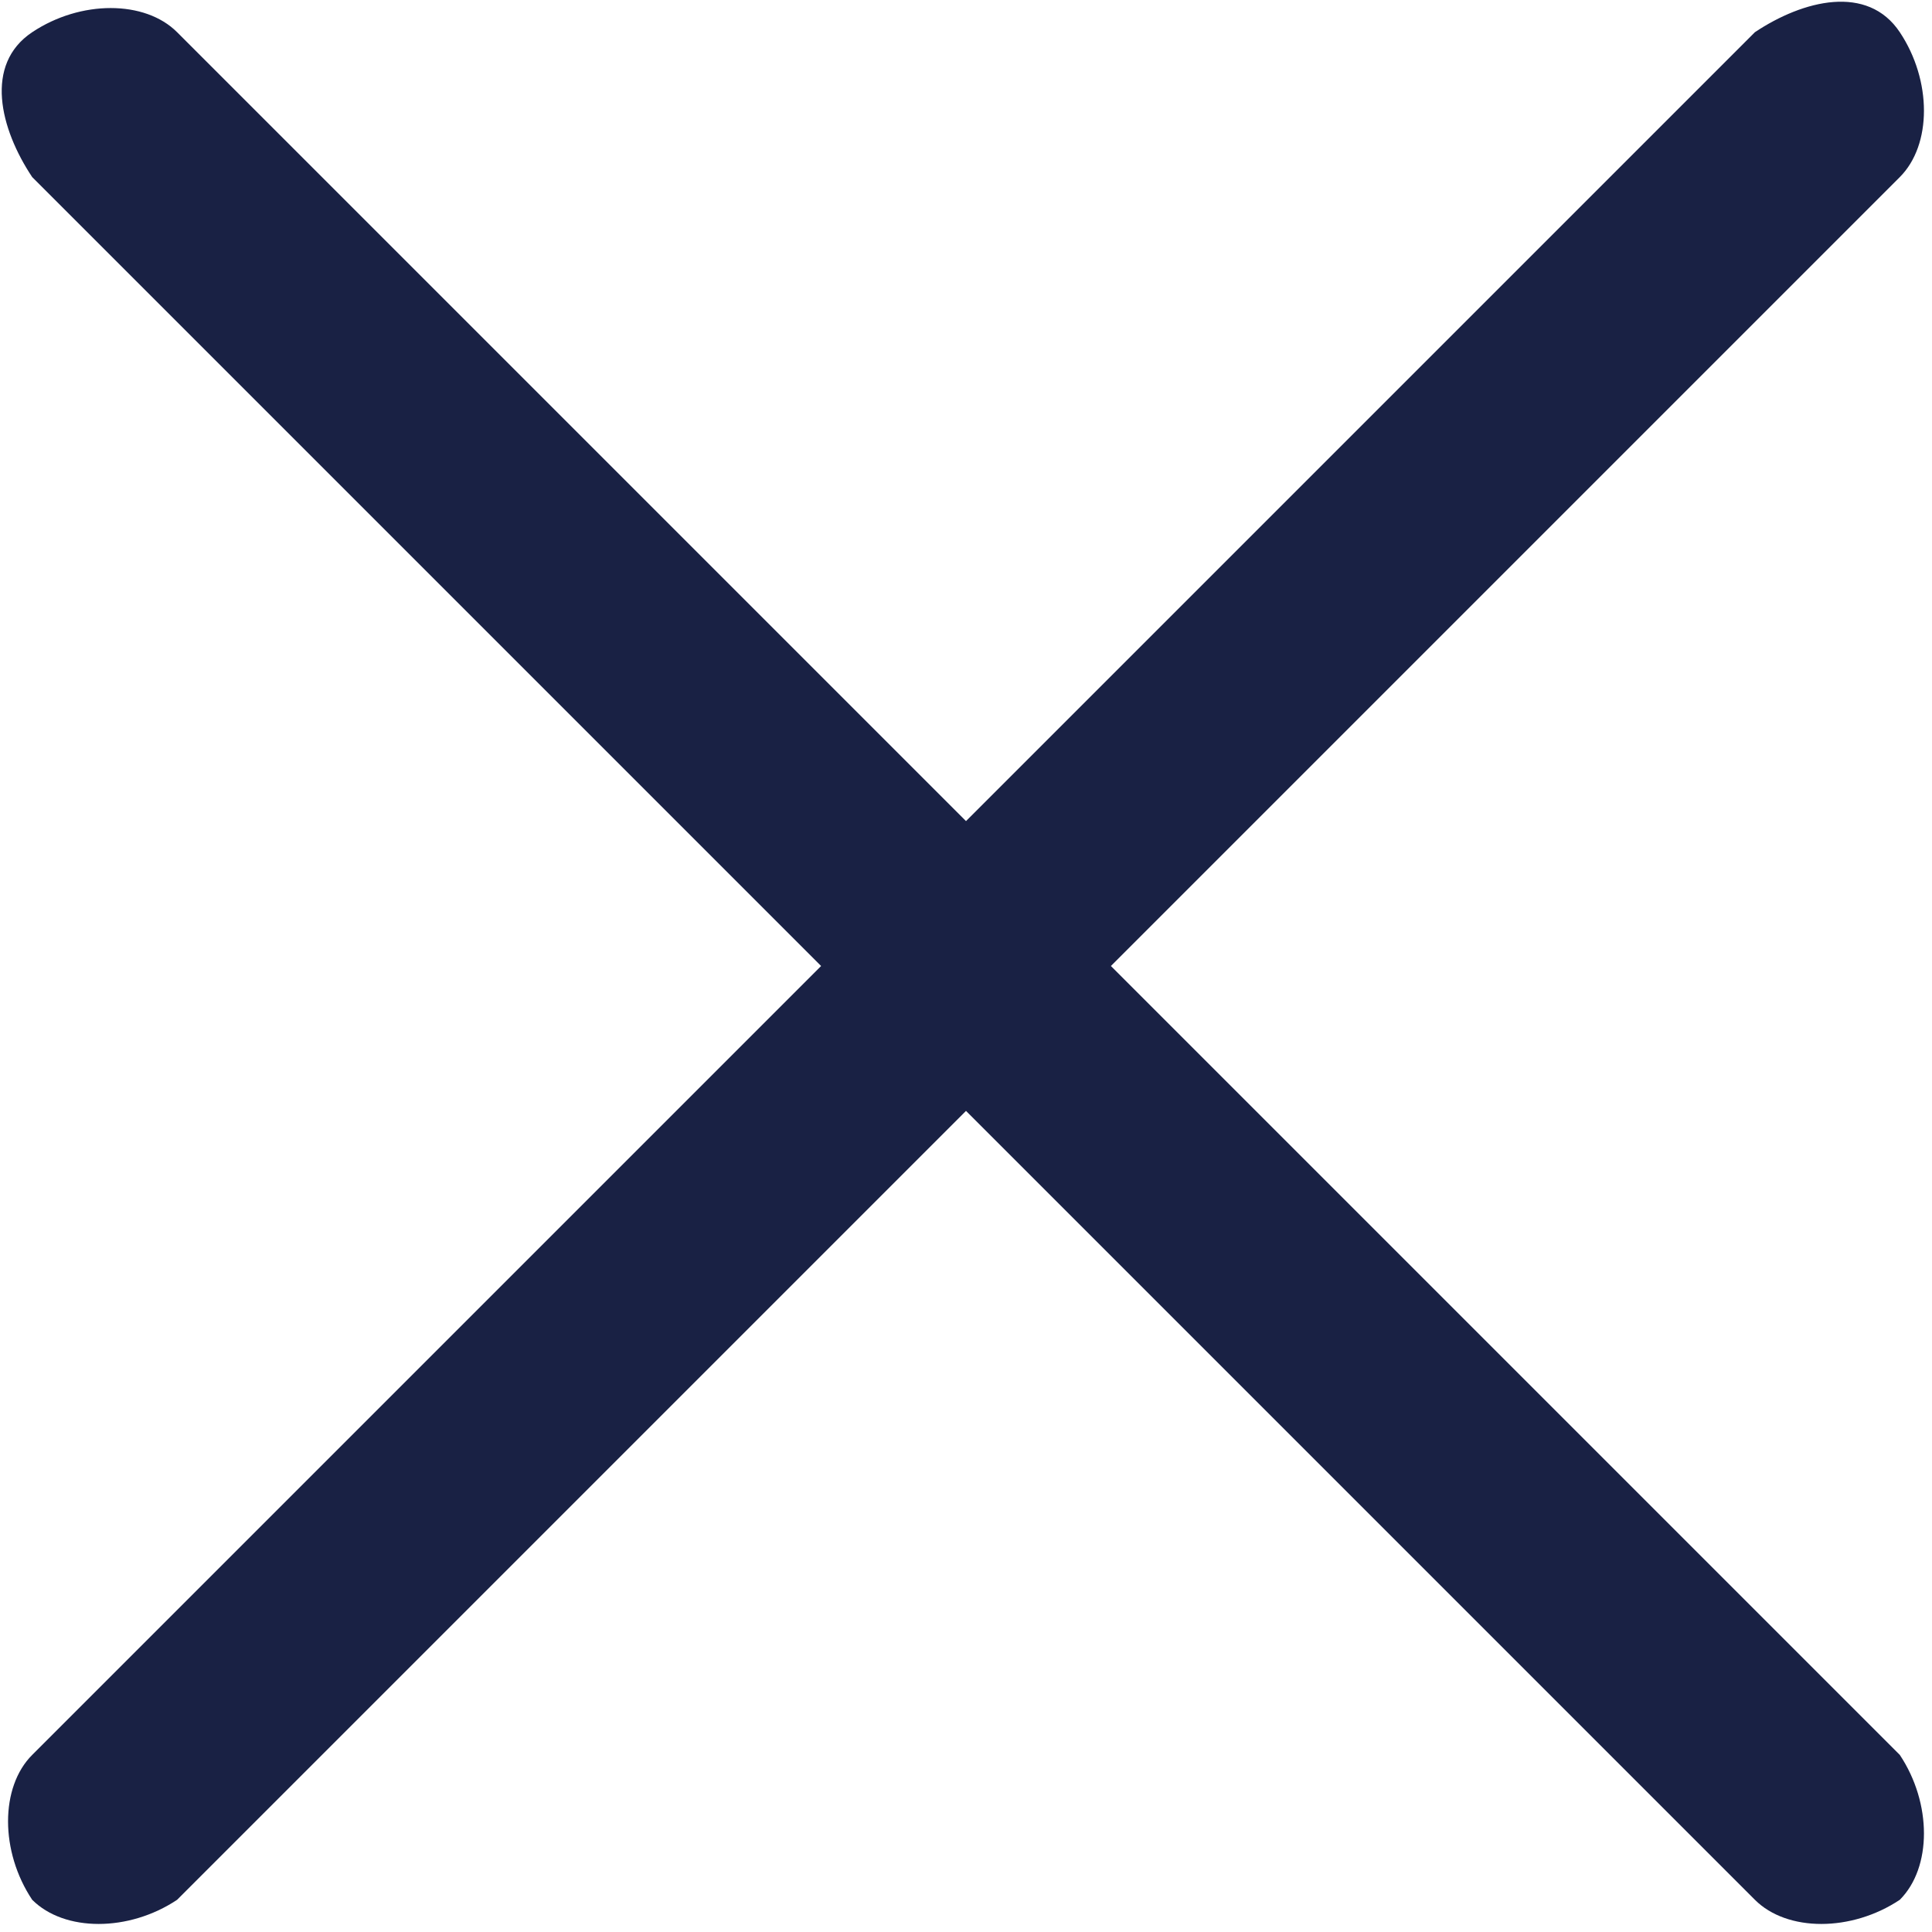
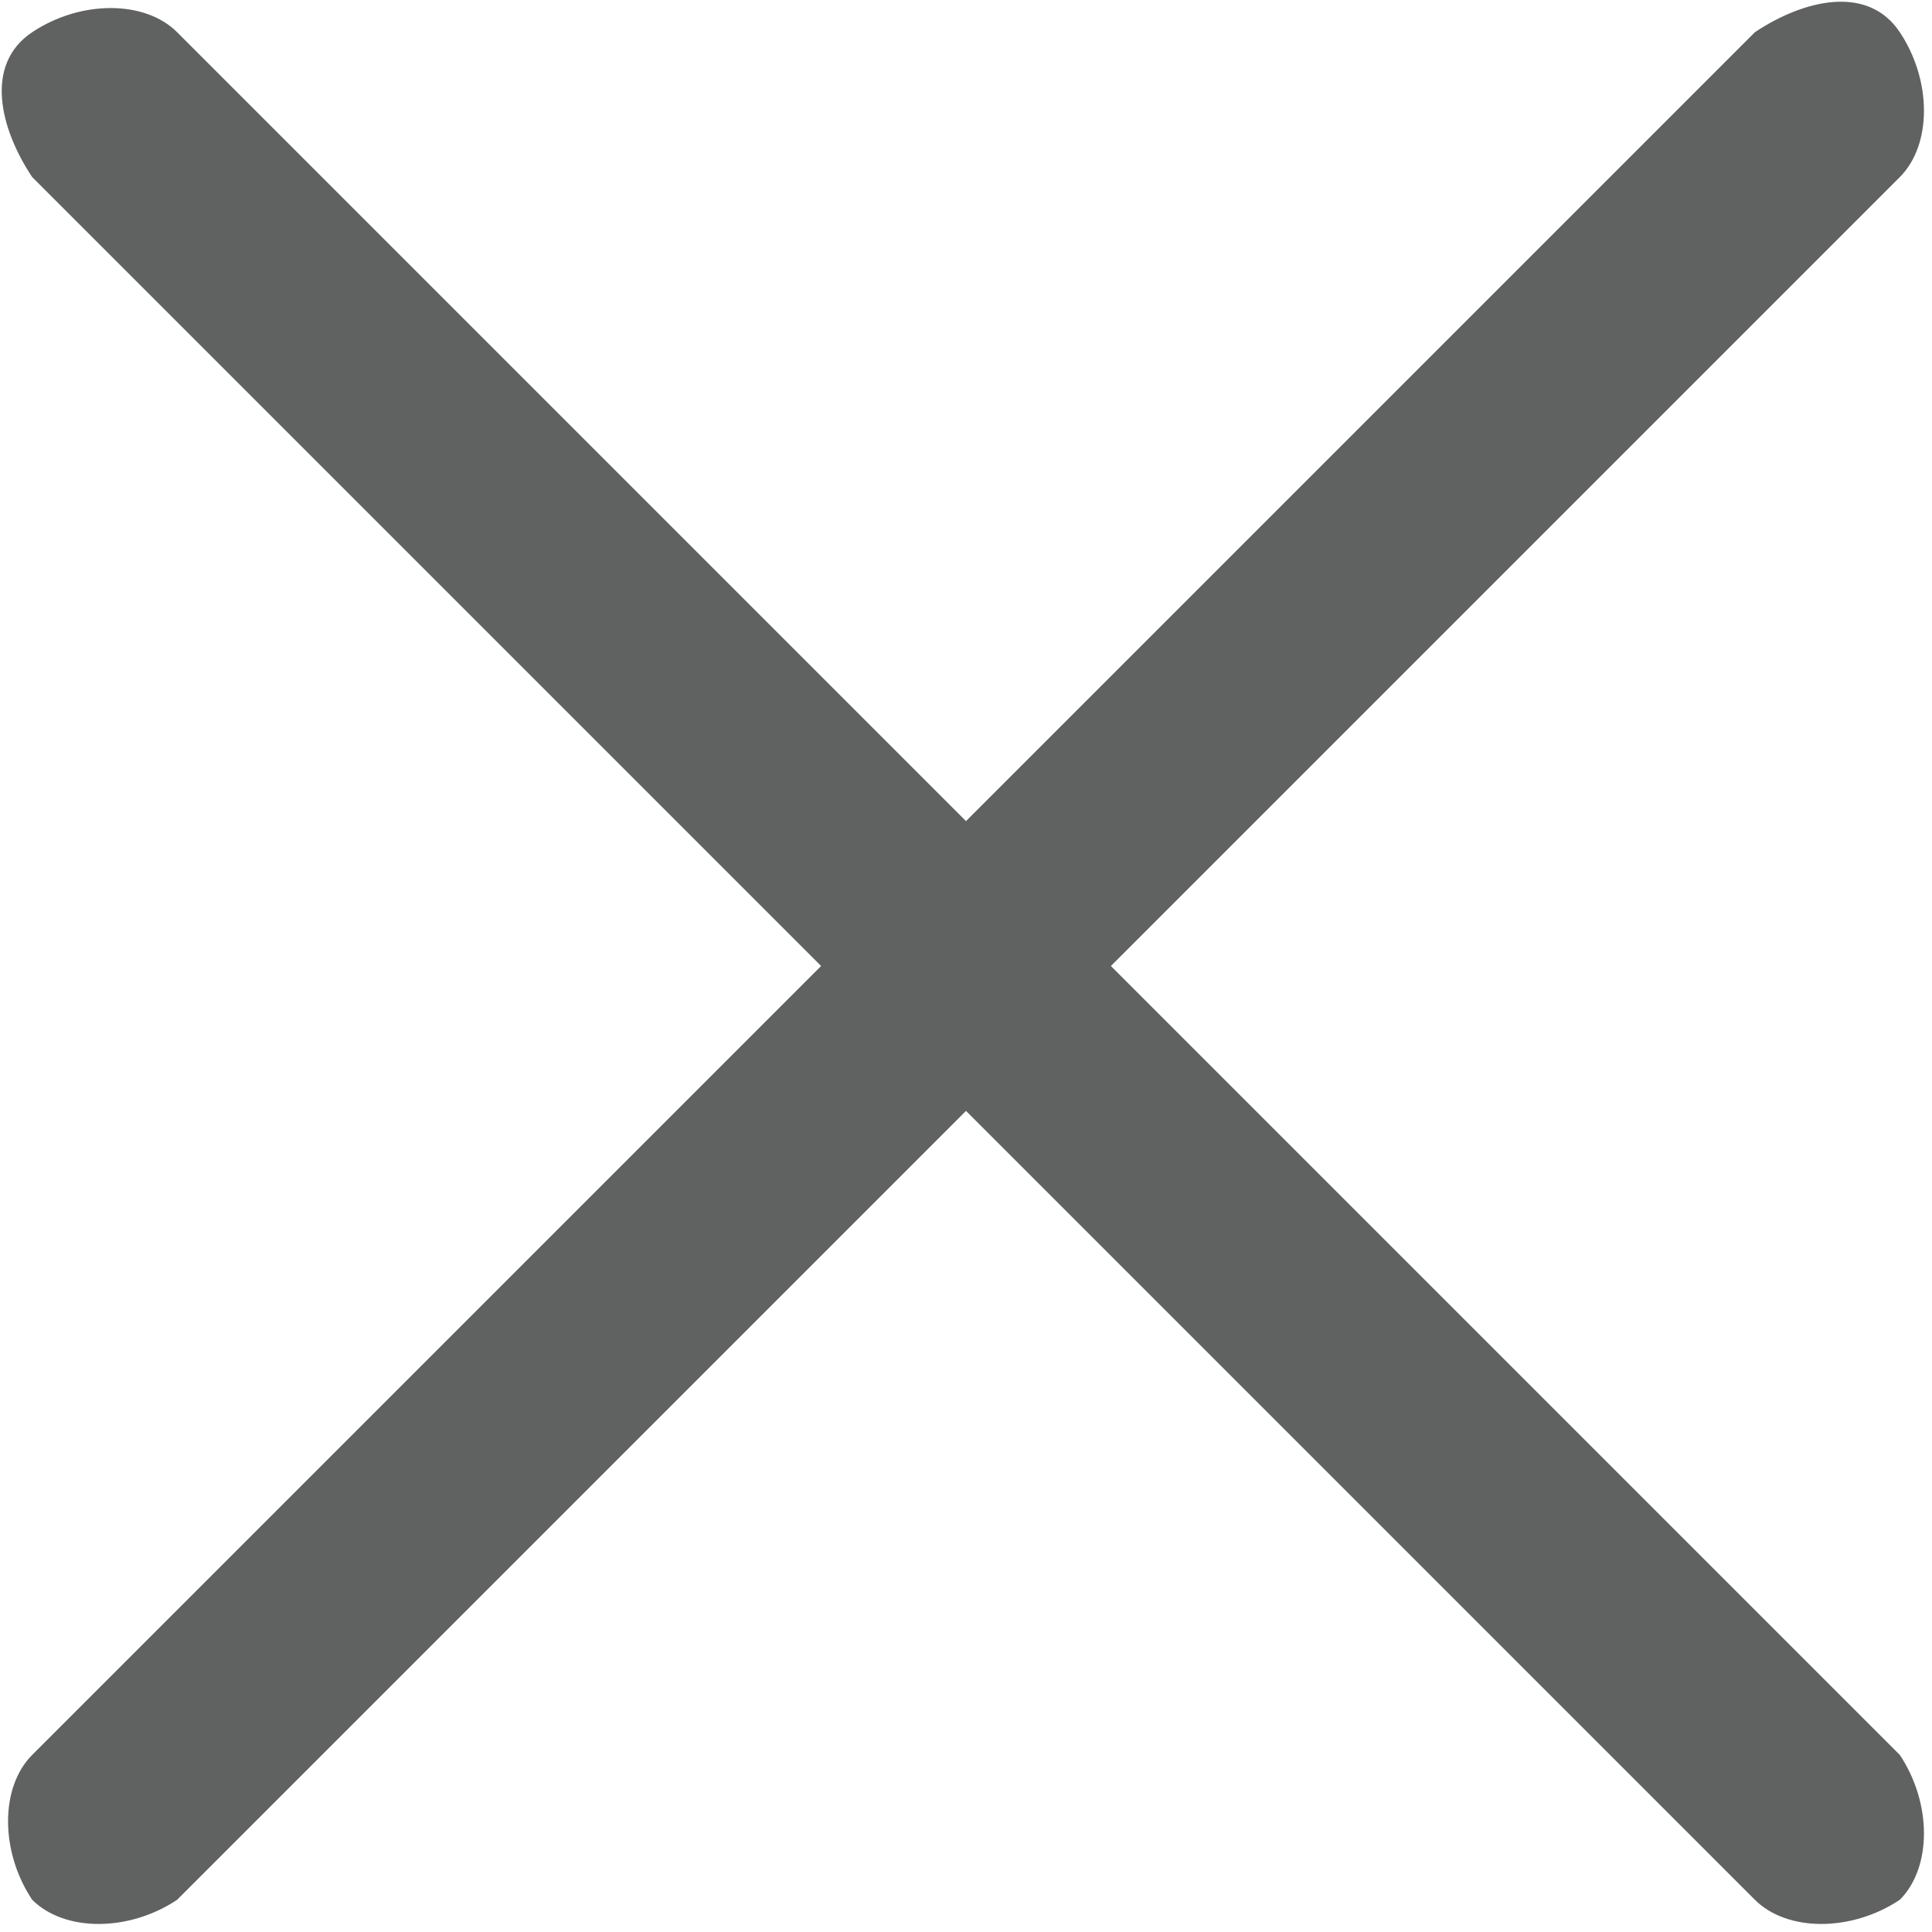
- <svg xmlns="http://www.w3.org/2000/svg" version="1.1" id="Layer_1" x="0px" y="0px" viewBox="0 0 12 12" style="enable-background:new 0 0 12 12;" xml:space="preserve" fill="#192144">
+ <svg xmlns="http://www.w3.org/2000/svg" version="1.1" id="Layer_1" x="0px" y="0px" viewBox="0 0 12 12" style="enable-background:new 0 0 12 12;" xml:space="preserve">
+   <style type="text/css">
+ 	.st0{fill:#606161;}
+ </style>
  <path class="st0" d="M6.9,6l4.9-4.9c0.2-0.2,0.2-0.6,0-0.9s-0.6-0.2-0.9,0L6,5.1L1.1,0.2c-0.2-0.2-0.6-0.2-0.9,0s-0.2,0.6,0,0.9  L5.1,6l-4.9,4.9c-0.2,0.2-0.2,0.6,0,0.9v0c0.2,0.2,0.6,0.2,0.9,0L6,6.9l4.9,4.9c0.2,0.2,0.6,0.2,0.9,0v0c0.2-0.2,0.2-0.6,0-0.9  L6.9,6z" />
</svg>
